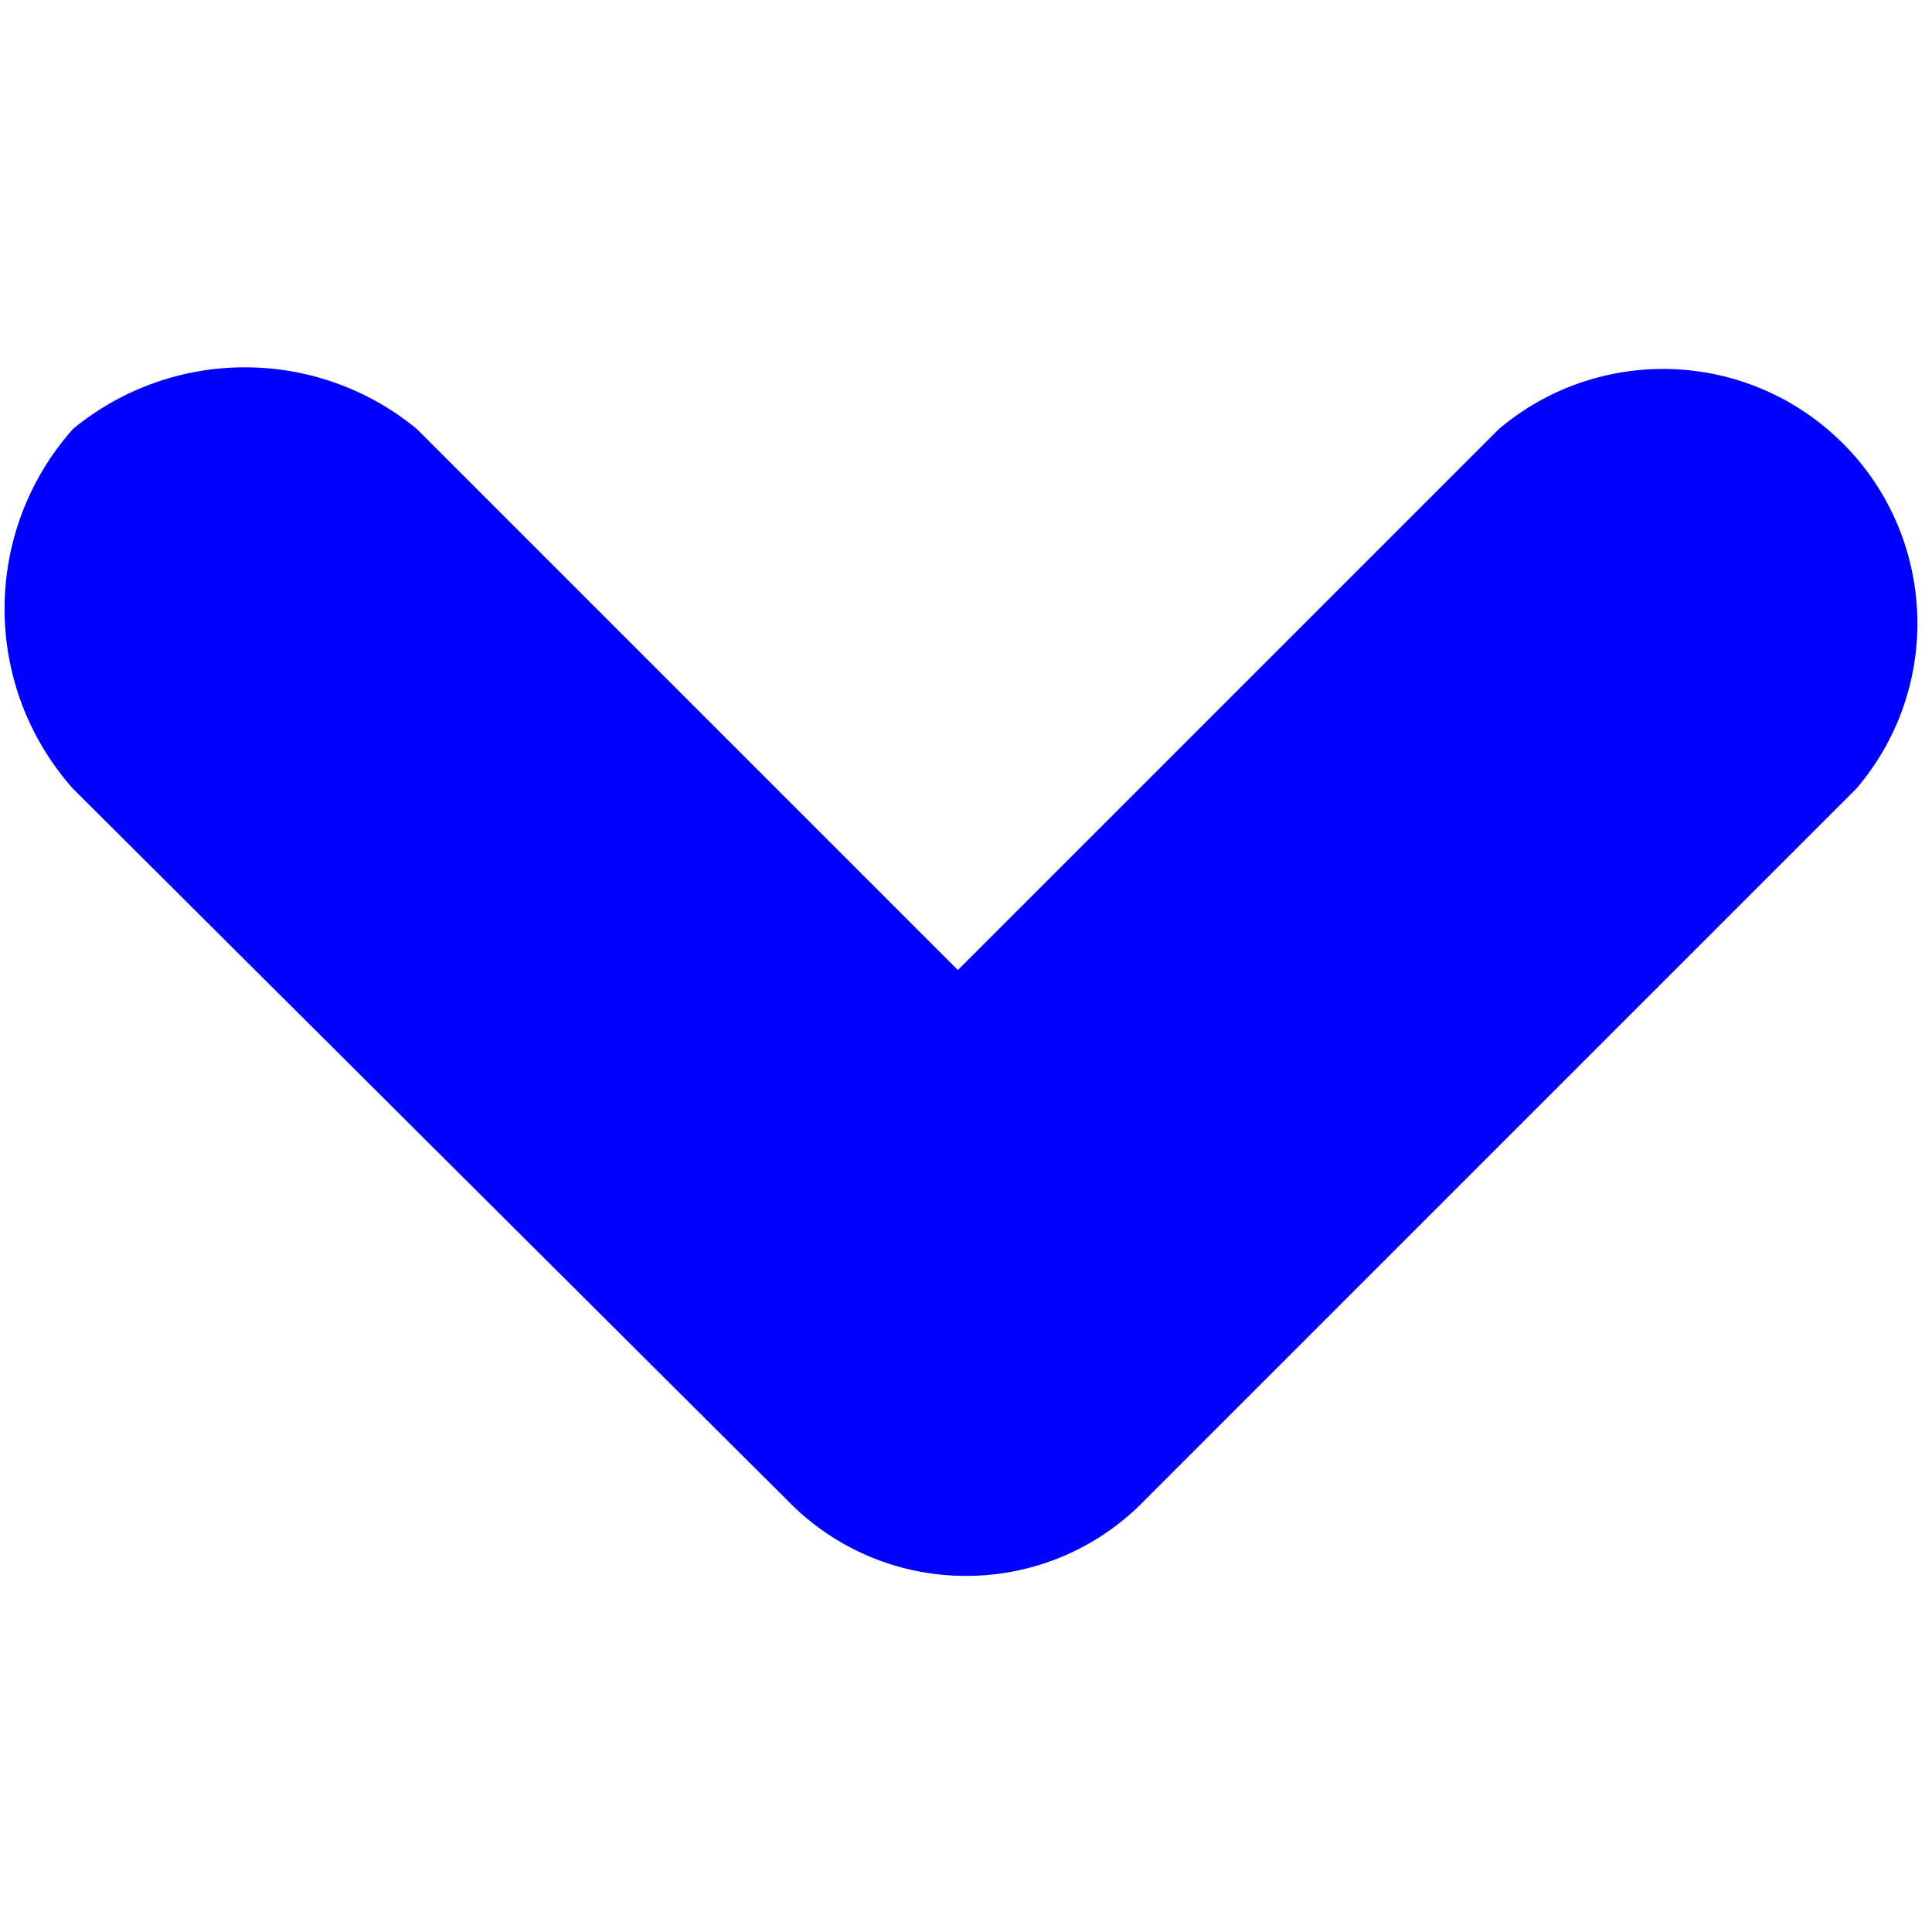
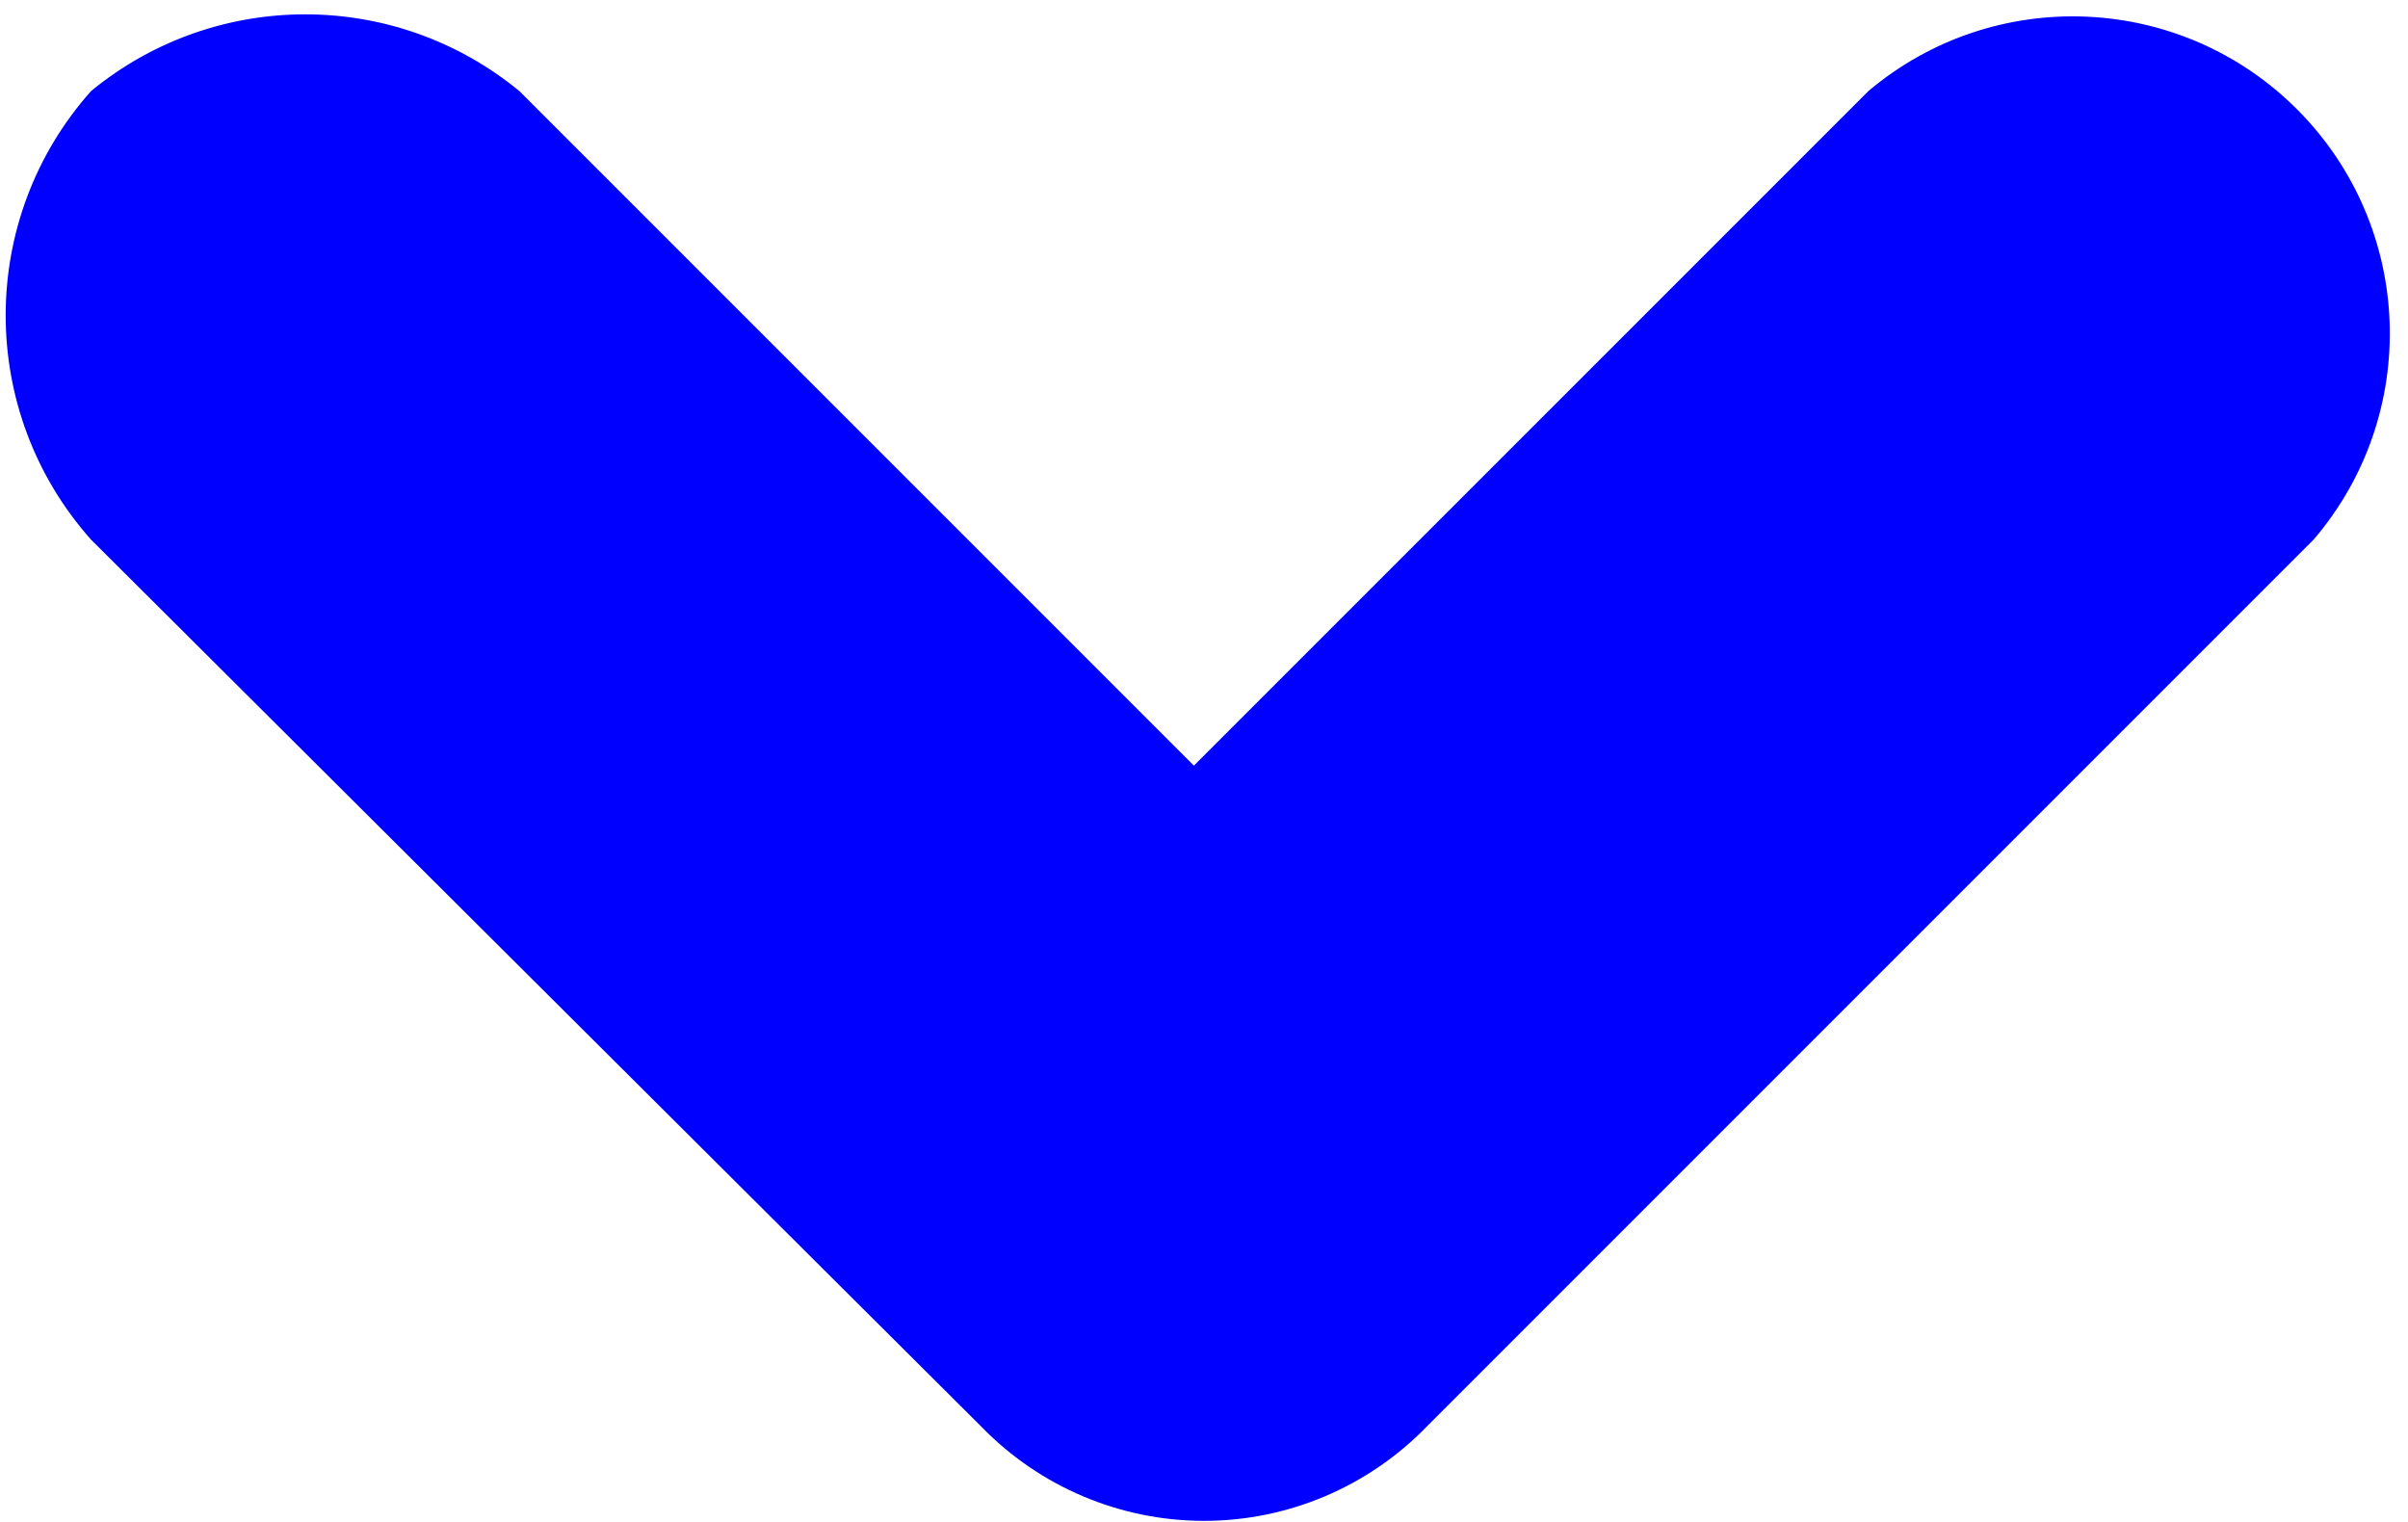
- <svg xmlns="http://www.w3.org/2000/svg" xmlns:xlink="http://www.w3.org/1999/xlink" version="1.1" preserveAspectRatio="xMidYMid meet" viewBox="0 0 640 640" width="640" height="640">
+ <svg xmlns="http://www.w3.org/2000/svg" viewBox="0 0 7.14 4.51">
  <defs>
-     <path d="M317.31 321.34C209.75 213.78 149.99 154.02 138.04 142.07C104.96 114.88 57.28 114.88 24.2 142.07C-6.05 176.05 -6.05 227.31 24.2 261.29C47.87 284.86 237.18 473.46 260.84 497.03C292.57 529.7 344.78 530.47 377.45 498.74C378.03 498.18 378.6 497.61 379.16 497.03C402.73 473.46 591.33 284.86 614.9 261.29C645.17 225.95 641.06 172.76 605.72 142.48C574.35 115.62 528.15 115.45 496.58 142.07C472.68 165.98 412.92 225.73 317.31 321.34Z" id="bskcjWuv" />
+     <style>.cls-1{fill:#0000ff;}</style>
  </defs>
-   <g>
-     <g>
-       <g>
-         <use xlink:href="#bskcjWuv" opacity="1" fill="#0000ff" fill-opacity="1" />
-         <g>
-           <use xlink:href="#bskcjWuv" opacity="1" fill-opacity="0" stroke="#000000" stroke-width="1" stroke-opacity="0" />
-         </g>
-       </g>
+   <g id="Layer_2" data-name="Layer 2">
+     <g id="Layer_1-2" data-name="Layer 1">
+       <path class="cls-1" d="M5.54.27l-2,2-2-2A1,1,0,0,0,.27.27a1,1,0,0,0,0,1.33L2.91,4.23a.92.92,0,0,0,1.32,0L6.86,1.6A.94.94,0,0,0,5.54.27Z" />
    </g>
  </g>
</svg>
